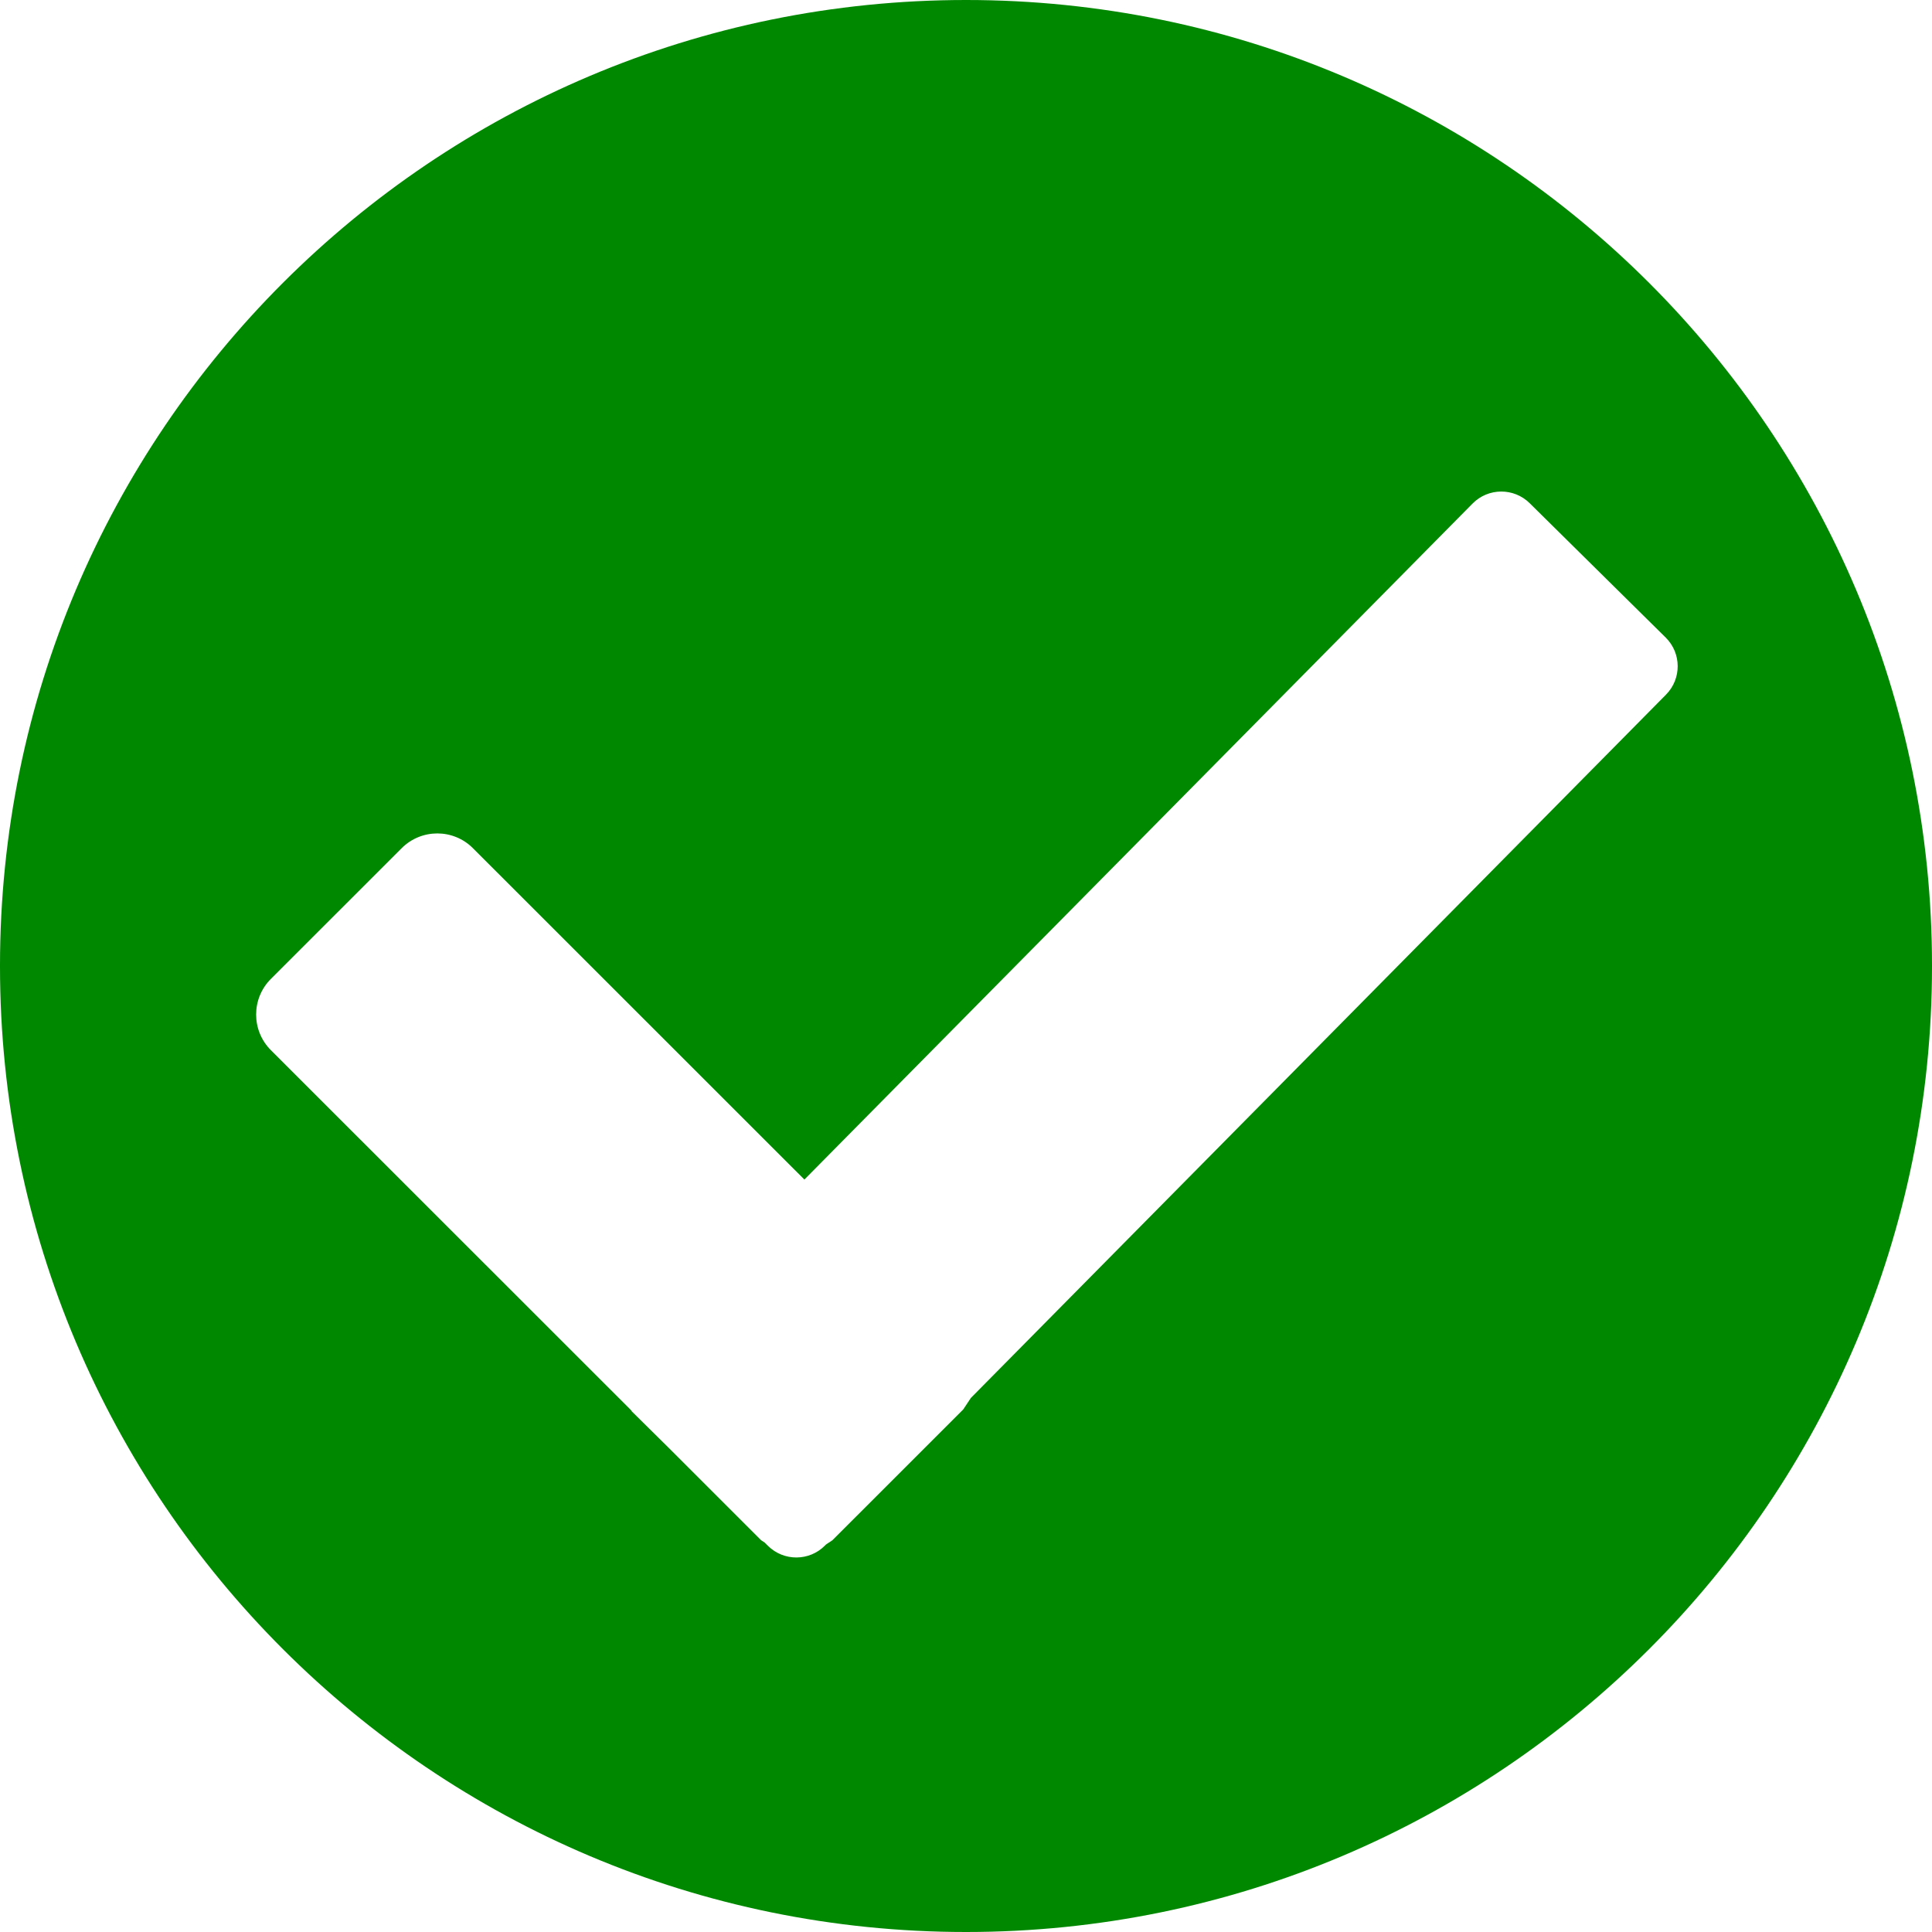
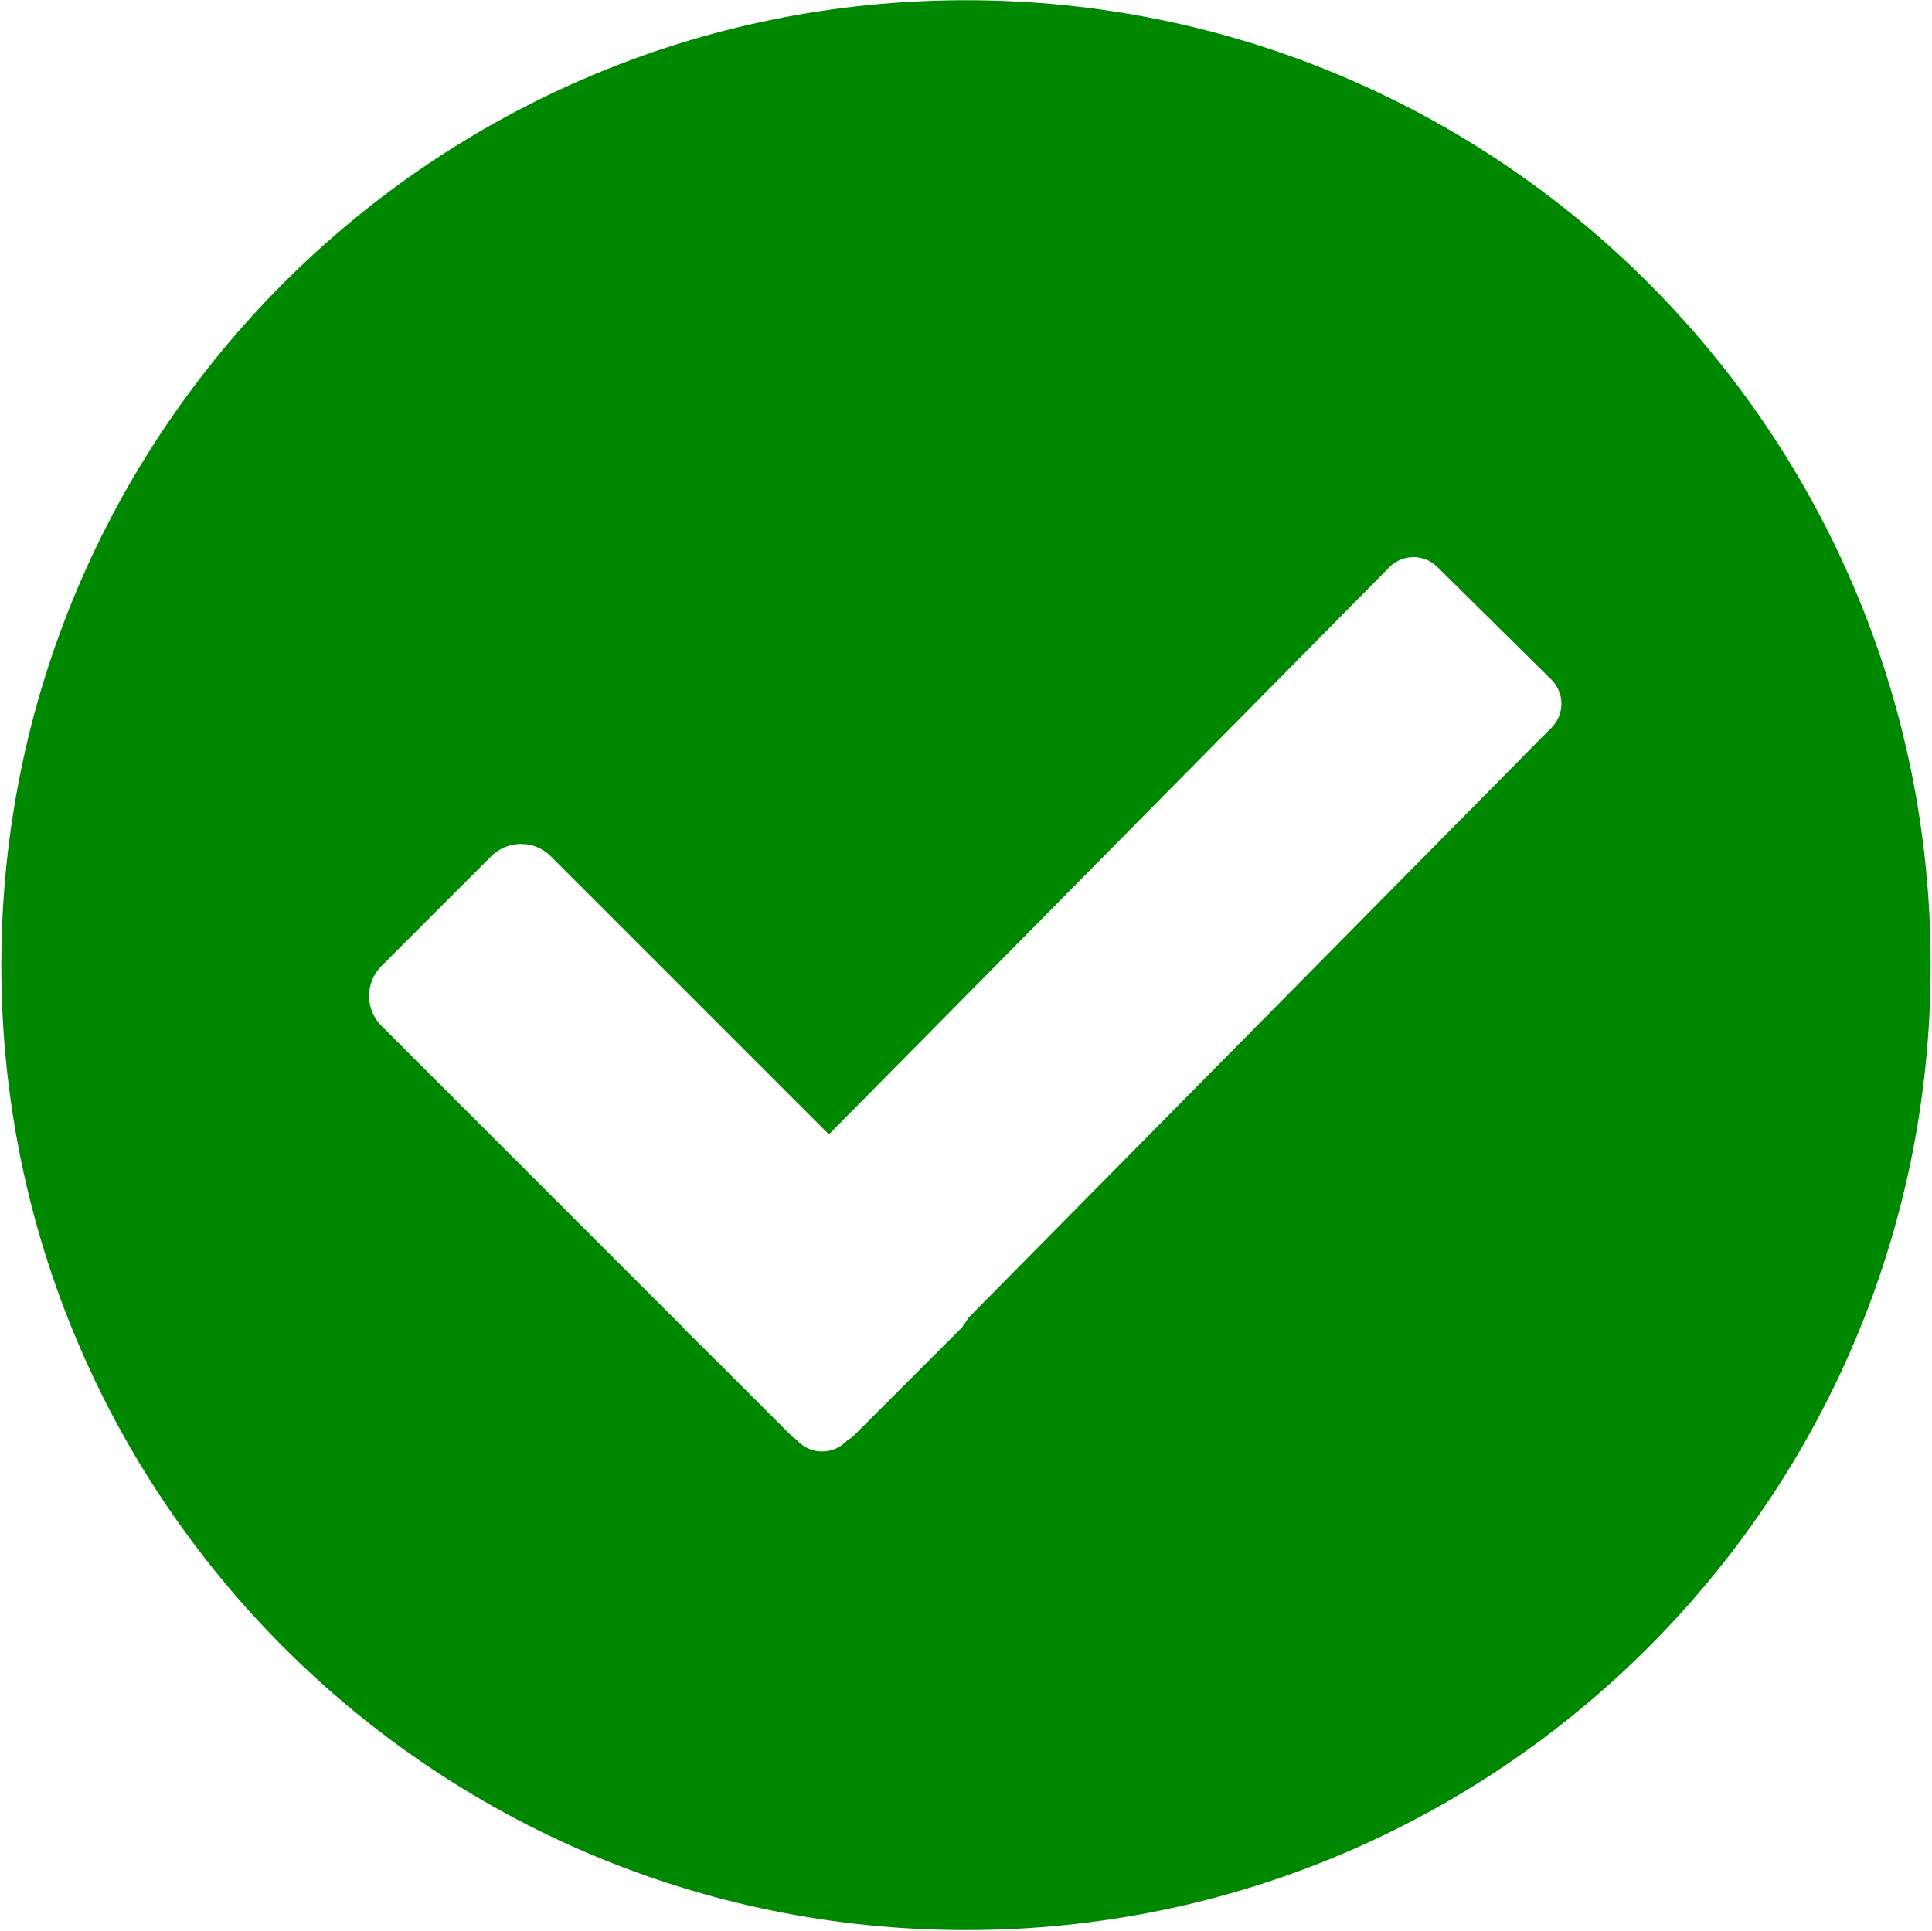
- <svg xmlns="http://www.w3.org/2000/svg" width="650" height="650" xml:space="preserve" overflow="hidden">
-   <defs>
-     <clipPath id="clip0">
-       <rect x="1453" y="696" width="650" height="650" />
-     </clipPath>
-   </defs>
-   <g clip-path="url(#clip0)" transform="translate(-1453 -696)">
-     <path d="M1778 696C1957.49 696 2103 841.454 2103 1020.88L2103 1021.12C2103 1200.55 1957.49 1346 1778 1346 1598.51 1346 1453 1200.55 1453 1021.12L1453 1020.88C1453 841.454 1598.51 696 1778 696ZM1958.01 861.375C1954.53 861.396 1951.07 862.742 1948.43 865.409L1723.63 1092.85 1612.1 981.359C1605.49 974.744 1594.76 974.744 1588.14 981.359L1544.13 1025.35C1537.52 1031.97 1537.52 1042.69 1544.13 1049.31L1665.3 1170.43 1665.6 1170.88 1677.86 1182.99 1709.08 1214.2 1710.24 1214.96 1711.37 1216.08C1716.7 1221.35 1725.3 1221.29 1730.57 1215.96L1730.92 1215.61 1733.05 1214.2 1777.06 1170.2 1779.64 1166.32 2013.52 929.691C2018.79 924.358 2018.74 915.763 2013.4 910.494L1967.64 865.293C1964.97 862.659 1961.49 861.354 1958.01 861.375Z" fill="#008800" fill-rule="evenodd" />
+ <svg xmlns="http://www.w3.org/2000/svg" width="1288" height="1287" xml:space="preserve" overflow="hidden">
+   <g transform="translate(-1556 -594)">
+     <path d="M2200 594.151C2555.18 594.151 2843.11 882.081 2843.11 1237.26L2843.11 1237.74C2843.11 1592.92 2555.18 1880.85 2200 1880.85 1844.82 1880.85 1556.89 1592.92 1556.89 1237.74L1556.89 1237.26C1556.89 882.081 1844.82 594.151 2200 594.151ZM2498.18 965.476C2492.41 965.511 2486.65 967.749 2482.26 972.183L2108.63 1350.34 1923.26 1164.97C1912.27 1153.97 1894.44 1153.97 1883.44 1164.97L1810.29 1238.12C1799.29 1249.12 1799.29 1266.95 1810.29 1277.95L2011.68 1479.33 2012.18 1480.08 2032.56 1500.22 2084.45 1552.11 2086.37 1553.38 2088.24 1555.23C2097.11 1563.99 2111.4 1563.91 2120.16 1555.04L2120.74 1554.46 2124.28 1552.11 2197.43 1478.96 2201.72 1472.5 2590.44 1079.06C2599.2 1070.2 2599.12 1055.91 2590.25 1047.14L2514.18 971.99C2509.75 967.61 2503.96 965.441 2498.18 965.476Z" fill="#008800" fill-rule="evenodd" />
  </g>
</svg>
